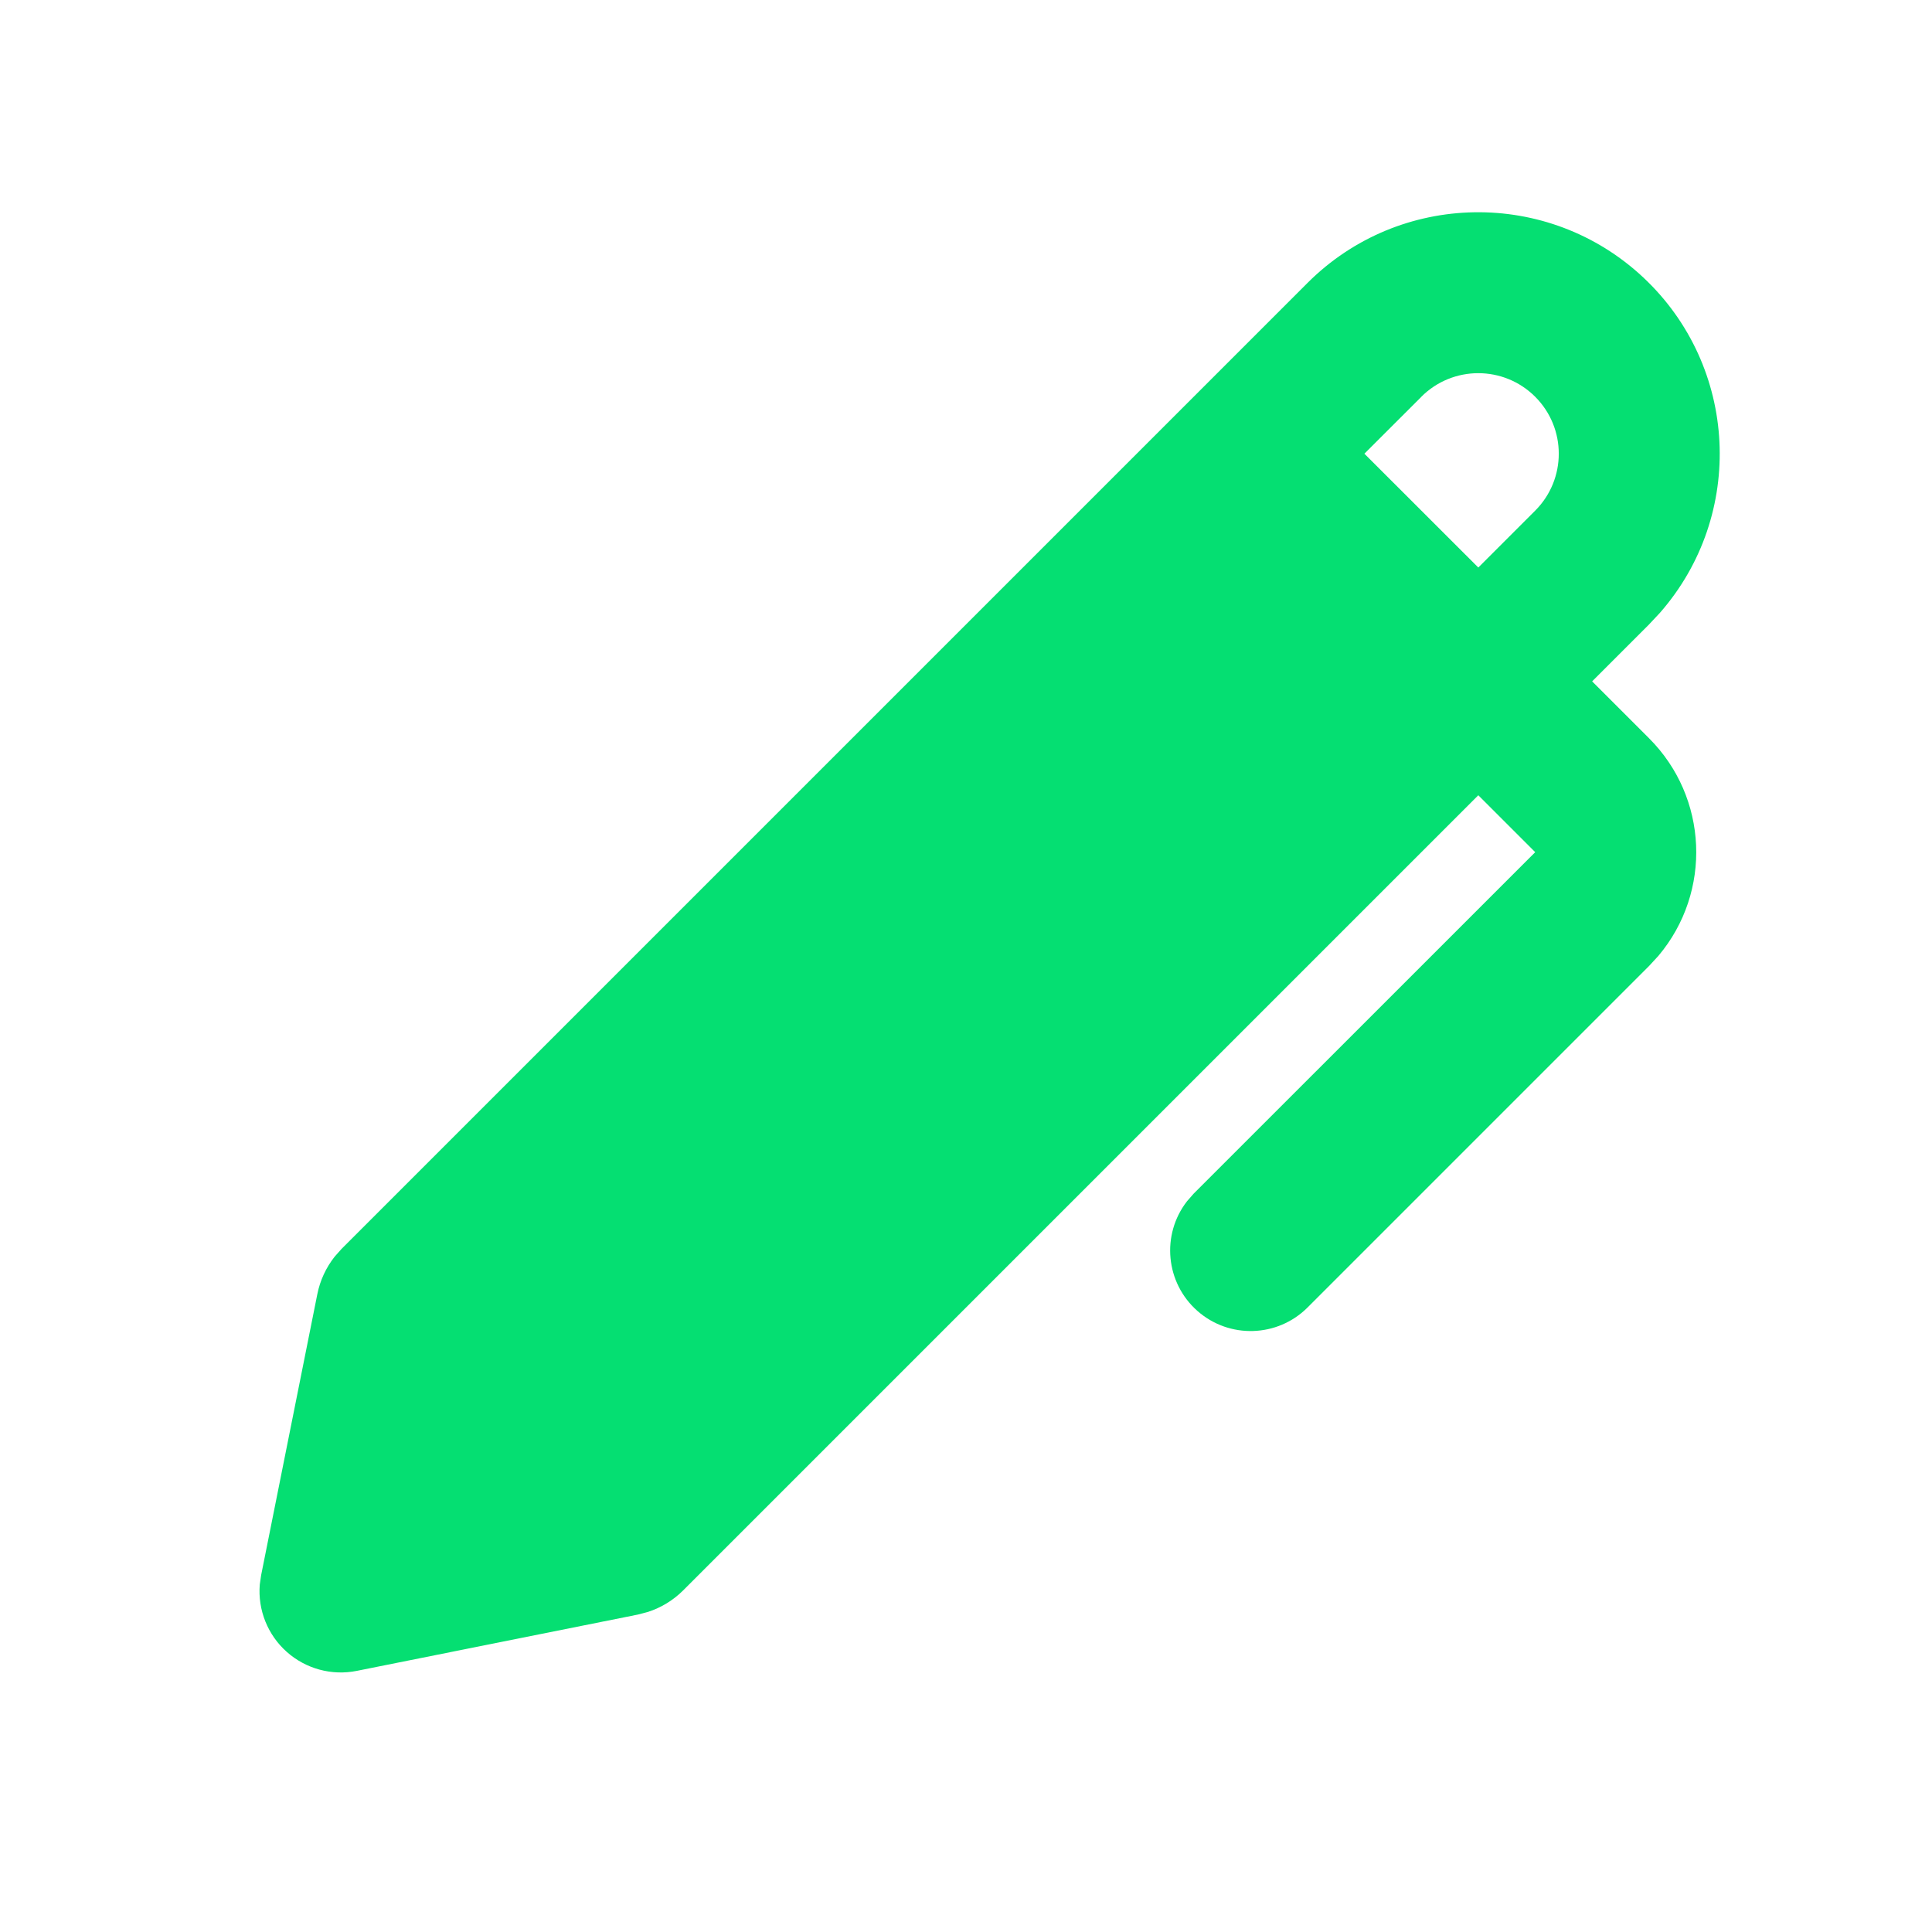
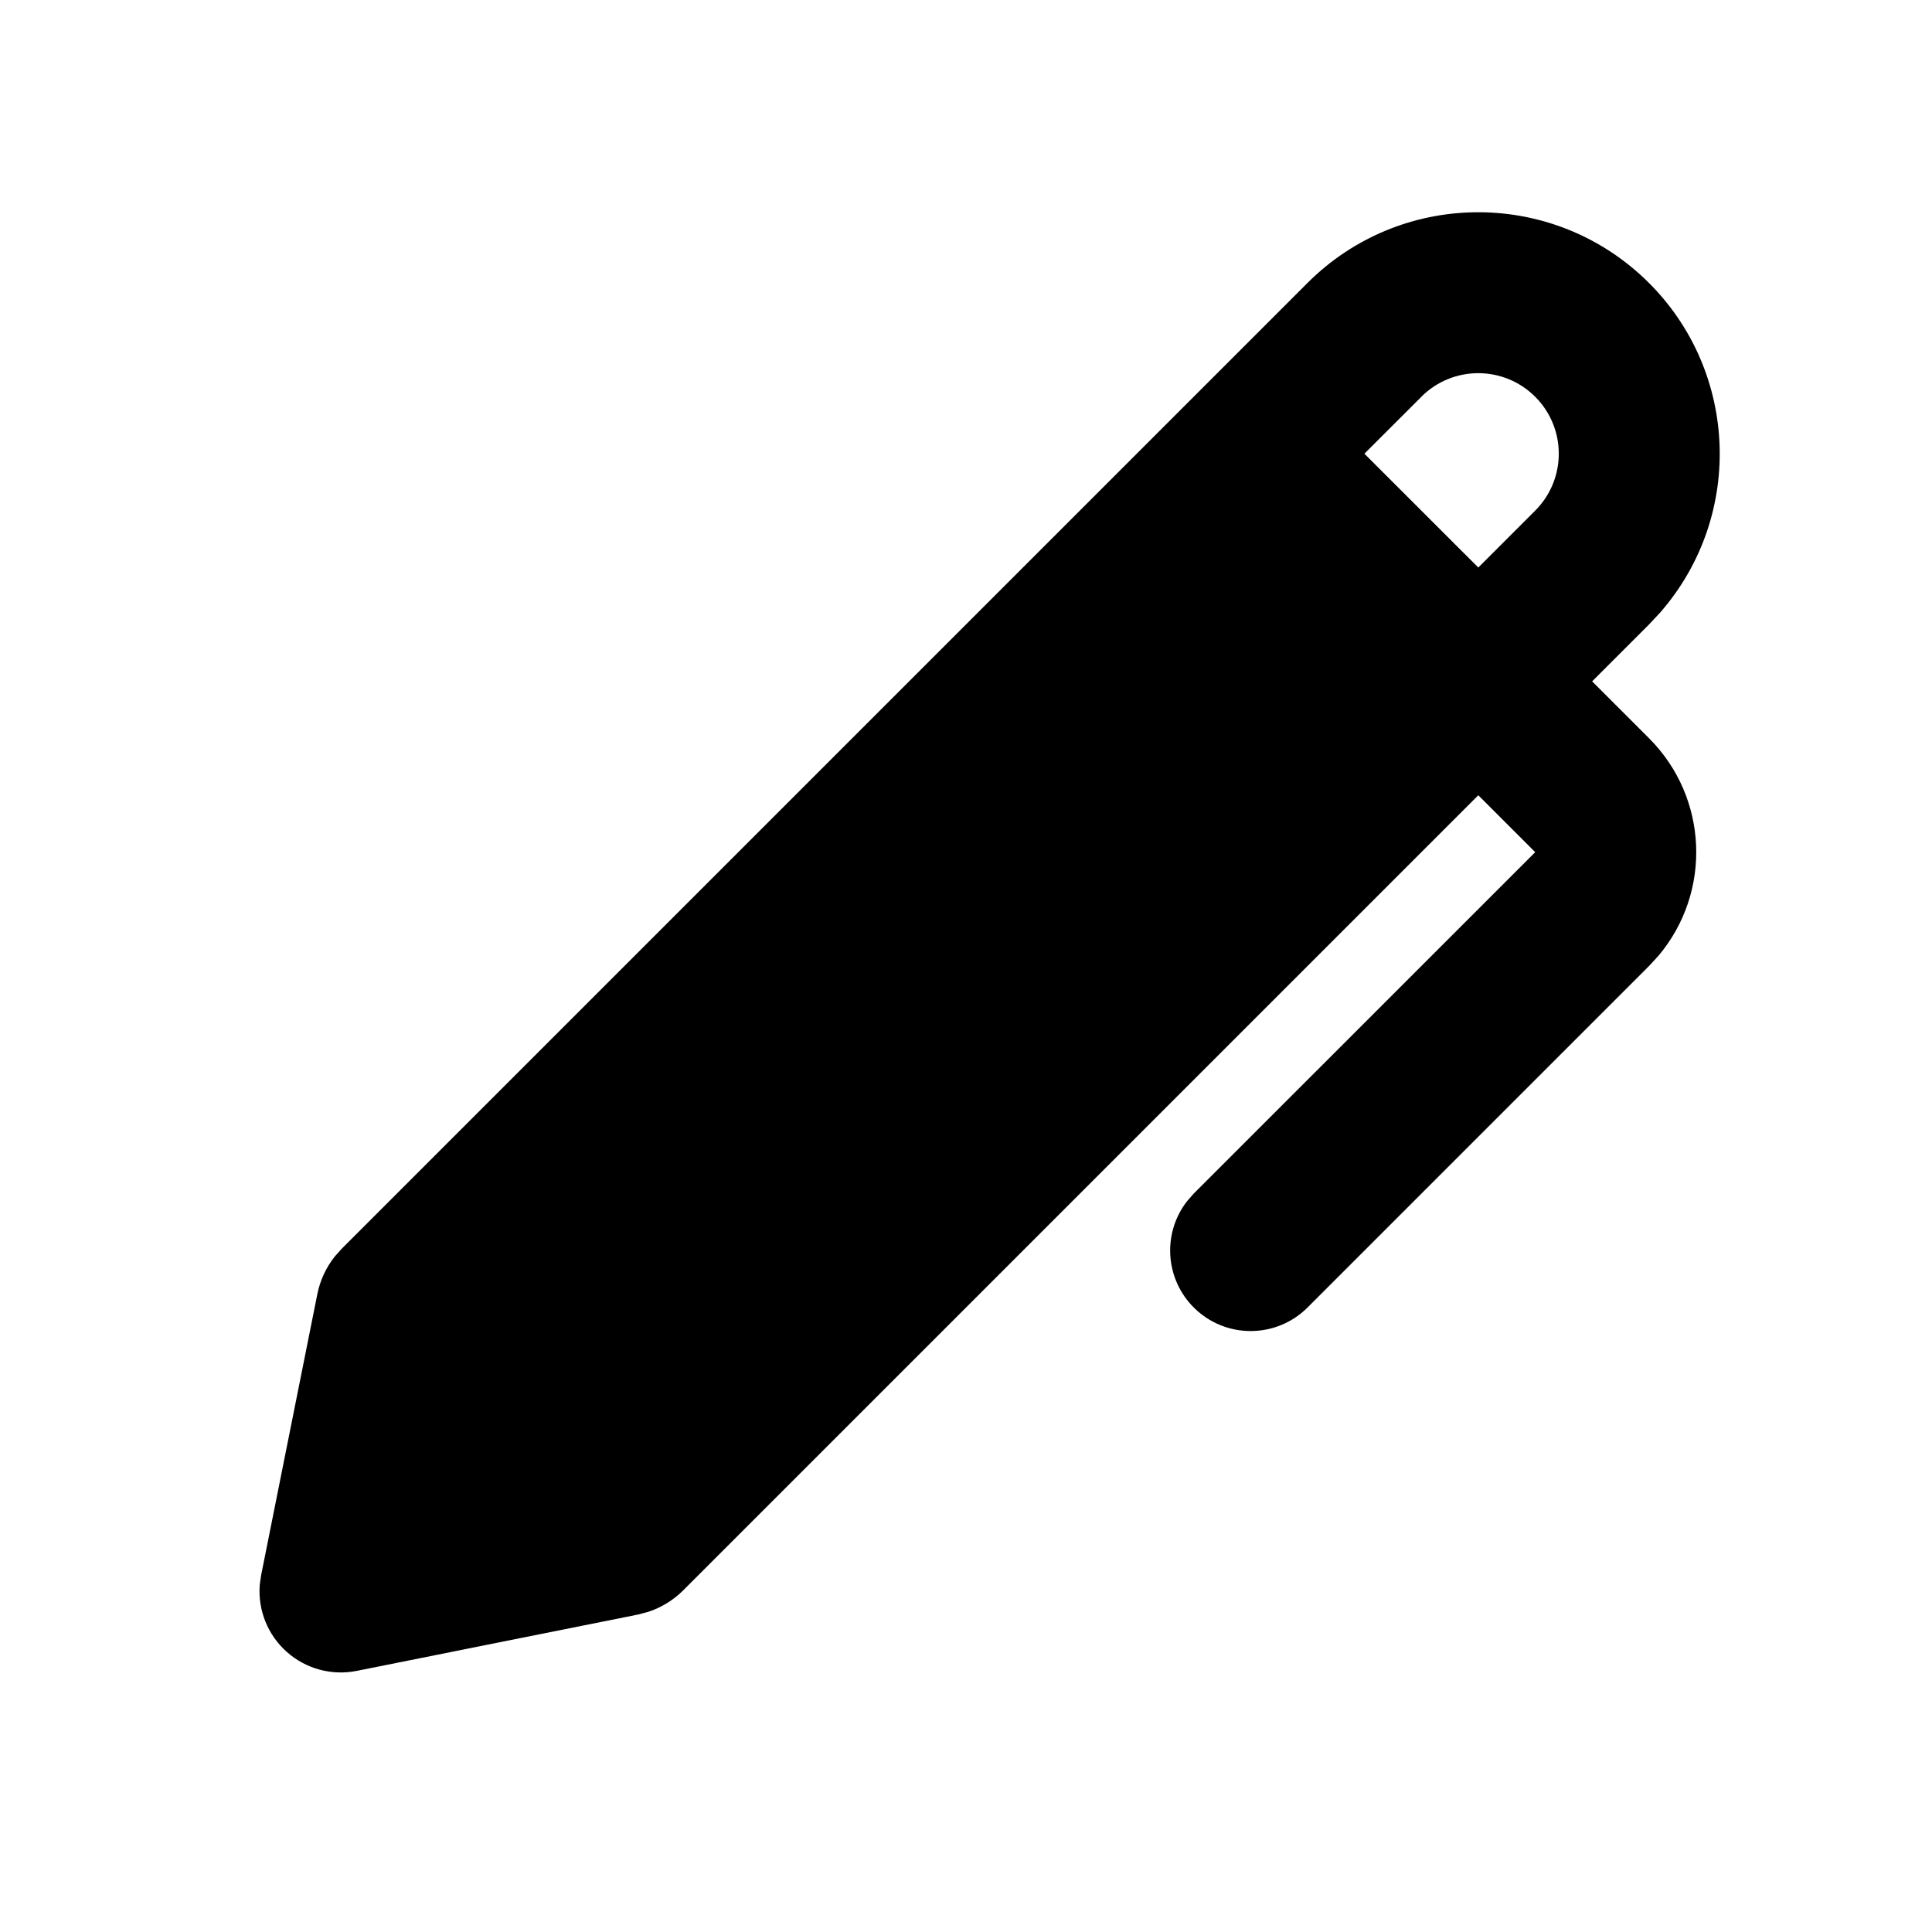
<svg xmlns="http://www.w3.org/2000/svg" width="24" height="24" viewBox="0 0 24 24">
  <g fill="none" fill-rule="evenodd">
    <path d="m12.593 23.258l-.011.002l-.071.035l-.02.004l-.014-.004l-.071-.035q-.016-.005-.024.005l-.004.01l-.017.428l.005.02l.01.013l.104.074l.015.004l.012-.004l.104-.074l.012-.016l.004-.017l-.017-.427q-.004-.016-.017-.018m.265-.113l-.013.002l-.185.093l-.01.01l-.003.011l.018.43l.005.012l.008.007l.201.093q.019.005.029-.008l.004-.014l-.034-.614q-.005-.018-.02-.022m-.715.002a.02.02 0 0 0-.027.006l-.006.014l-.034.614q.001.018.017.024l.015-.002l.201-.093l.01-.008l.004-.011l.017-.43l-.003-.012l-.01-.01z" />
-     <path fill="rgb(5, 223, 114)" d="M16.242 3.515a3 3 0 0 1 4.378 4.098l-.135.144l-.707.707l.707.707a2 2 0 0 1 .117 2.702l-.117.127l-4.243 4.243a1 1 0 0 1-1.497-1.32l.083-.095l4.243-4.242l-.707-.707l-9.878 9.878a1.1 1.1 0 0 1-.437.267l-.126.033l-3.49.699a1.01 1.01 0 0 1-1.206-1.072l.017-.117l.698-3.491a1.1 1.1 0 0 1 .215-.465l.086-.097zm1.415 1.414l-.708.707l1.415 1.414l.707-.707a1 1 0 0 0-1.415-1.414Z" />
+     <path fill="currentColor" d="M16.242 3.515a3 3 0 0 1 4.378 4.098l-.135.144l-.707.707l.707.707a2 2 0 0 1 .117 2.702l-.117.127l-4.243 4.243a1 1 0 0 1-1.497-1.32l.083-.095l4.243-4.242l-.707-.707l-9.878 9.878a1.1 1.1 0 0 1-.437.267l-.126.033l-3.49.699a1.01 1.01 0 0 1-1.206-1.072l.017-.117l.698-3.491a1.1 1.1 0 0 1 .215-.465l.086-.097zm1.415 1.414l-.708.707l1.415 1.414l.707-.707a1 1 0 0 0-1.415-1.414Z" />
  </g>
</svg>
